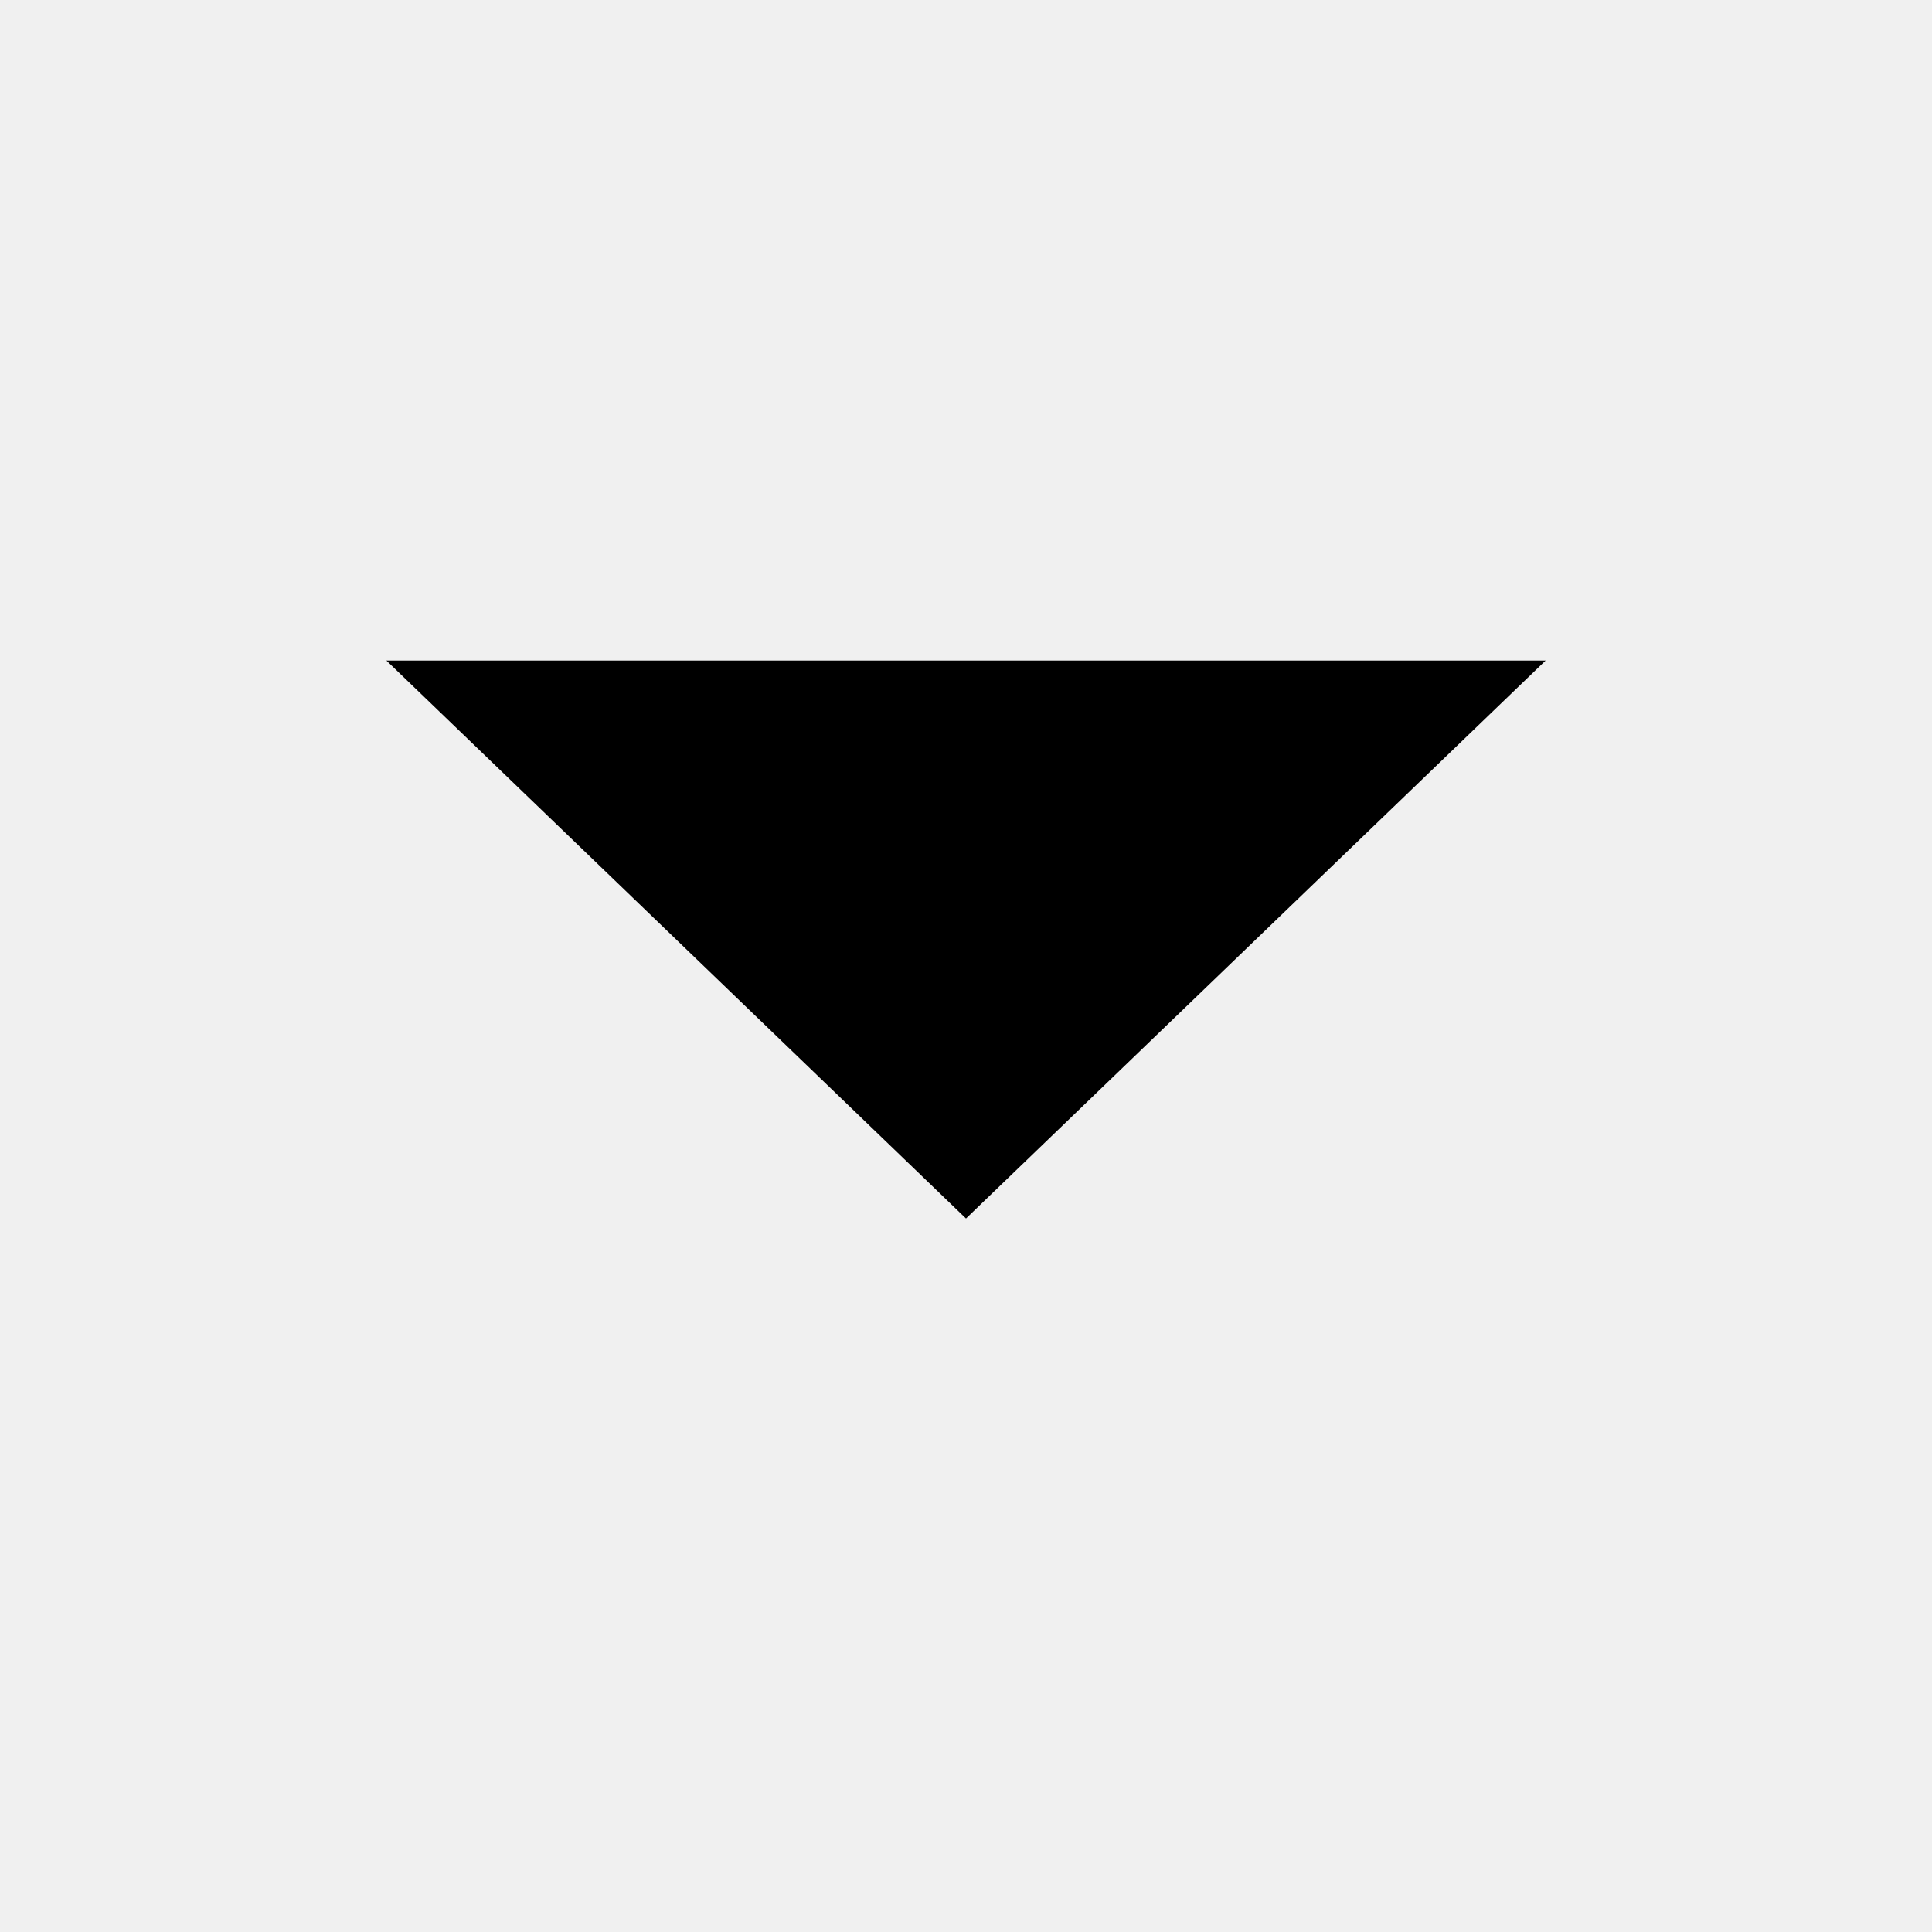
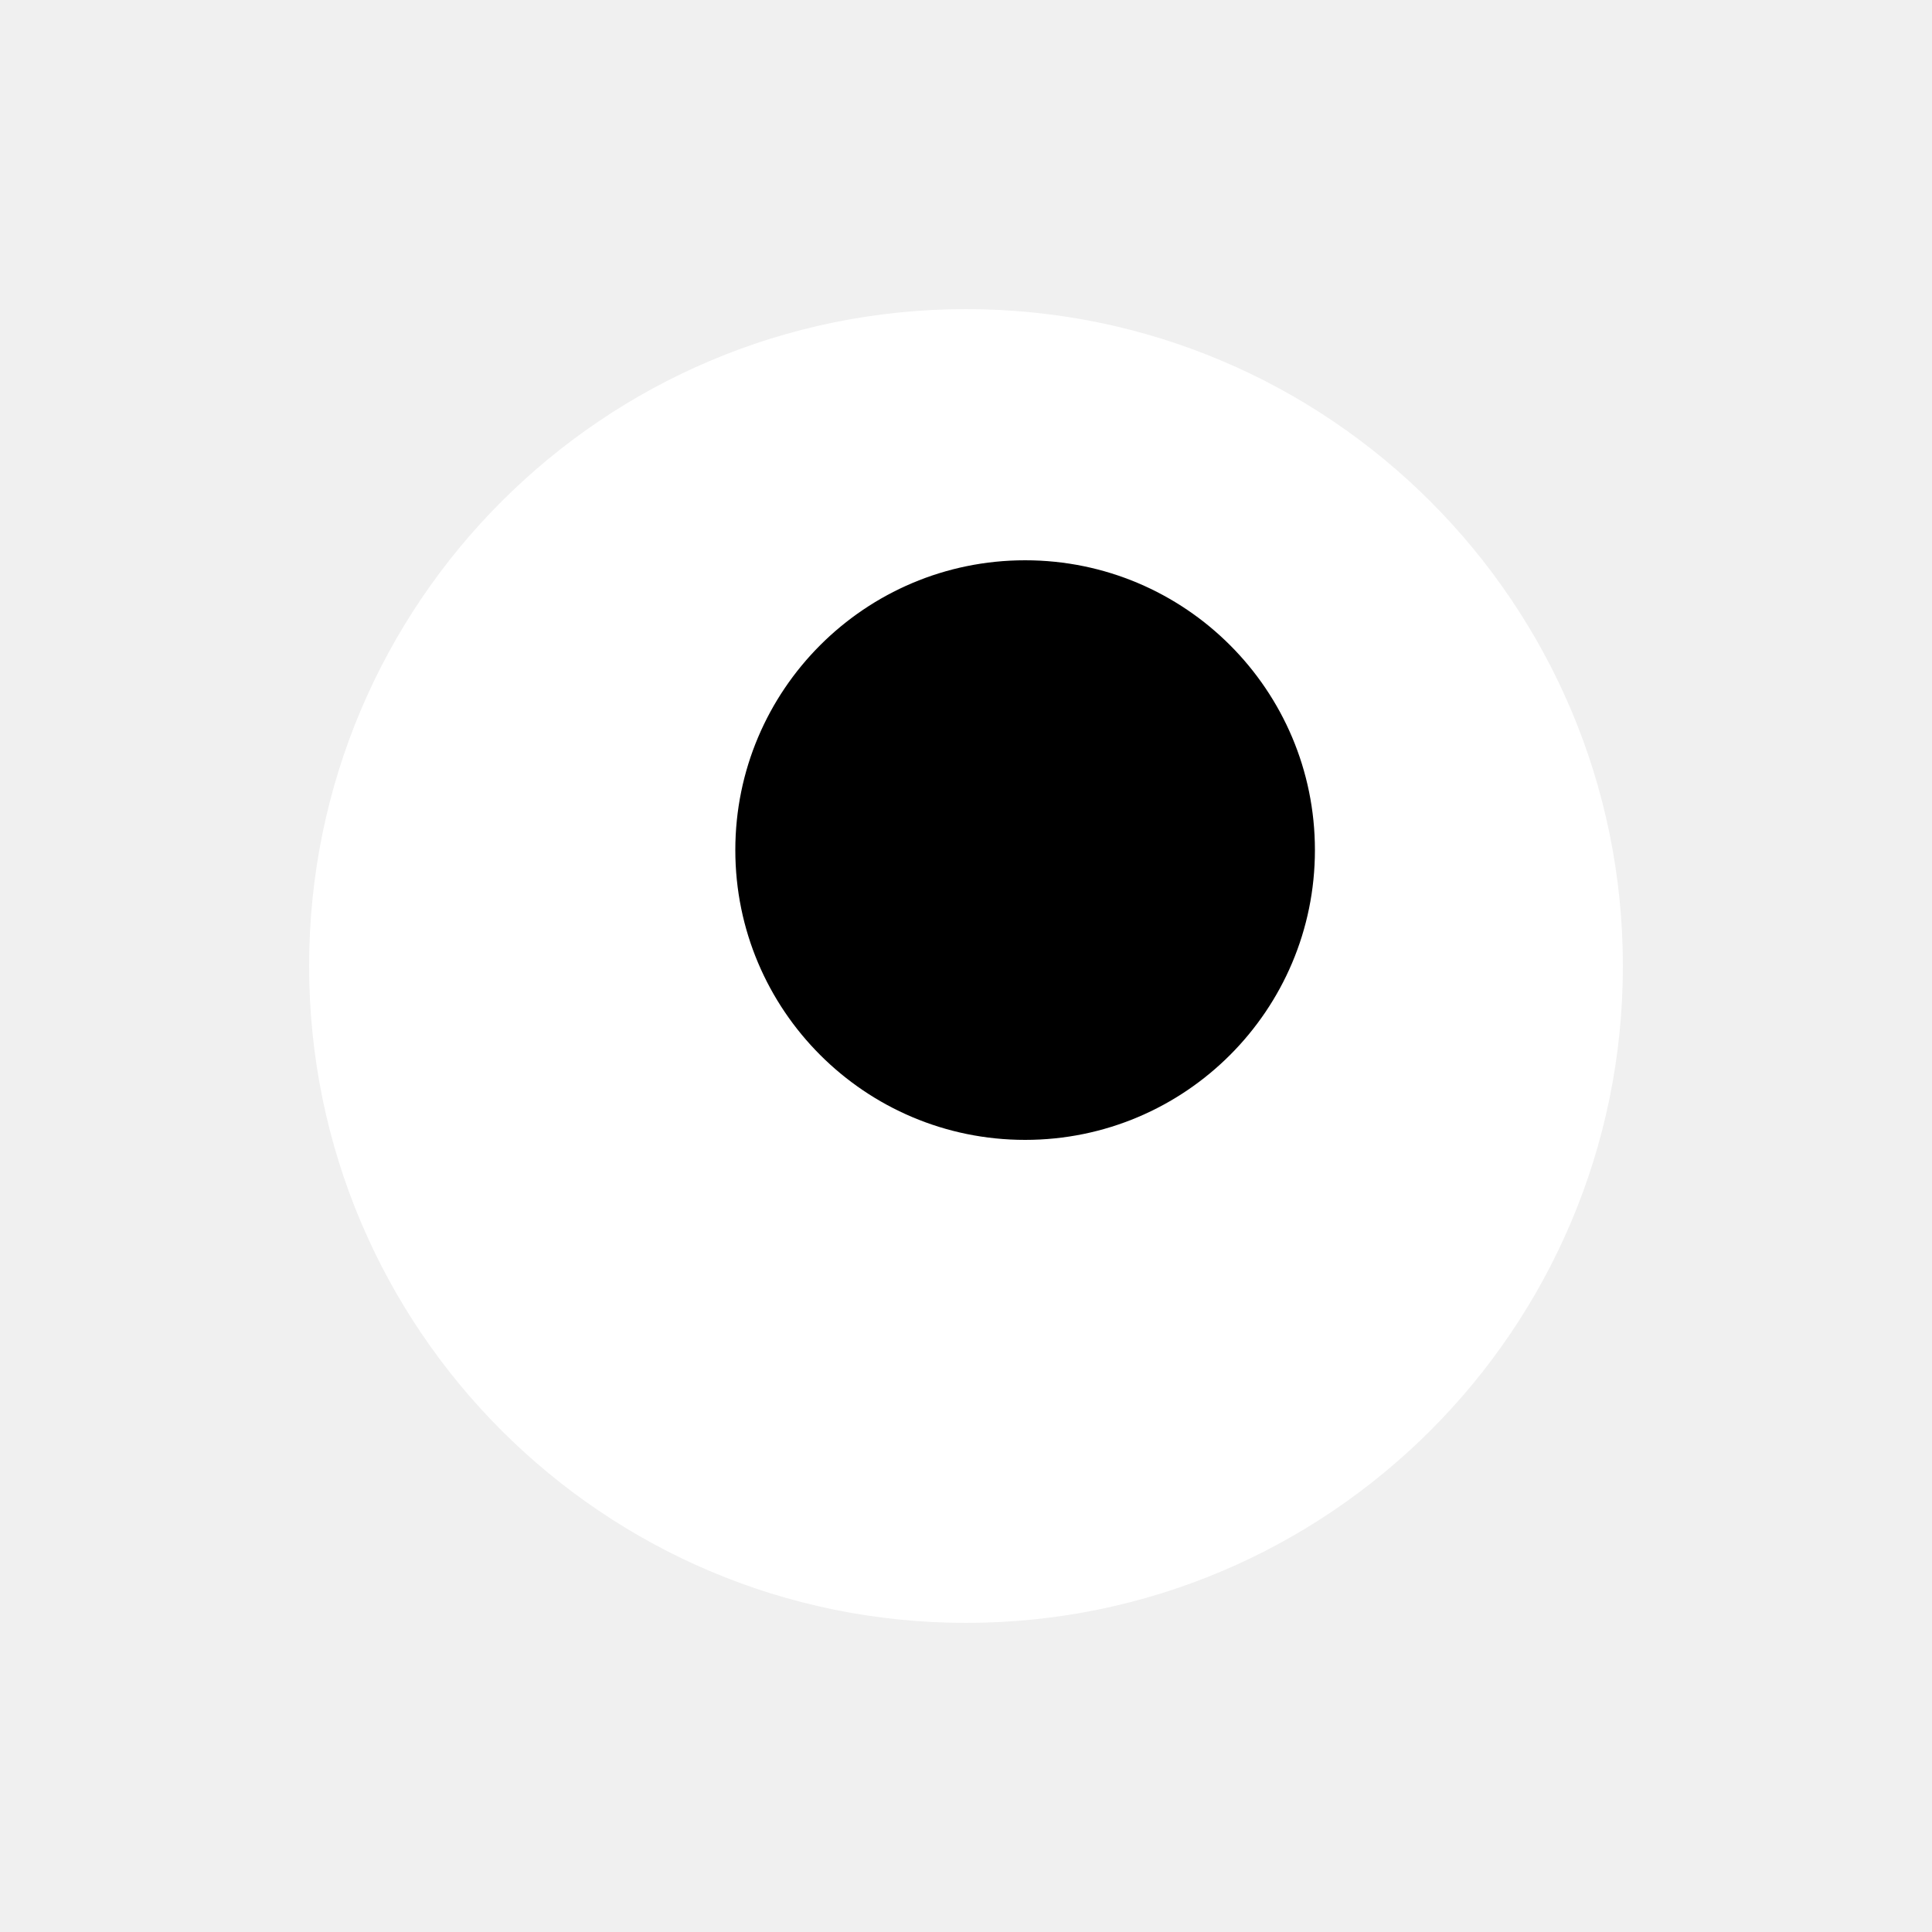
<svg xmlns="http://www.w3.org/2000/svg" width="100" height="100" viewBox="0 0 100 100">
  <style>
:root {
  --green: #024E04;
  --blue: #192443;
  --gold: #B47C16;
  --red: #3F0404;
}
</style>
-   <g class="layer-nose-beak">
-     <g class="layer-path">
-       <path d="M 20 34.19 C 20 34.19 80 34.19 80 34.19 C 80 34.19 50 63.07 50 63.07 C 50 63.07 20 34.19 20 34.19 Z" fill="#000000" stroke-linejoin="round" />
+   <g class="layer-eye-single">
+     <g class="layer-circle">
+       <ellipse cx="50" cy="50" rx="34" ry="34" fill="#FFFFFF" />
+     </g>
+     <g class="layer-circle">
+       <ellipse cx="53.06" cy="44" rx="15" ry="15" fill="#000000" />
    </g>
  </g>
</svg>
